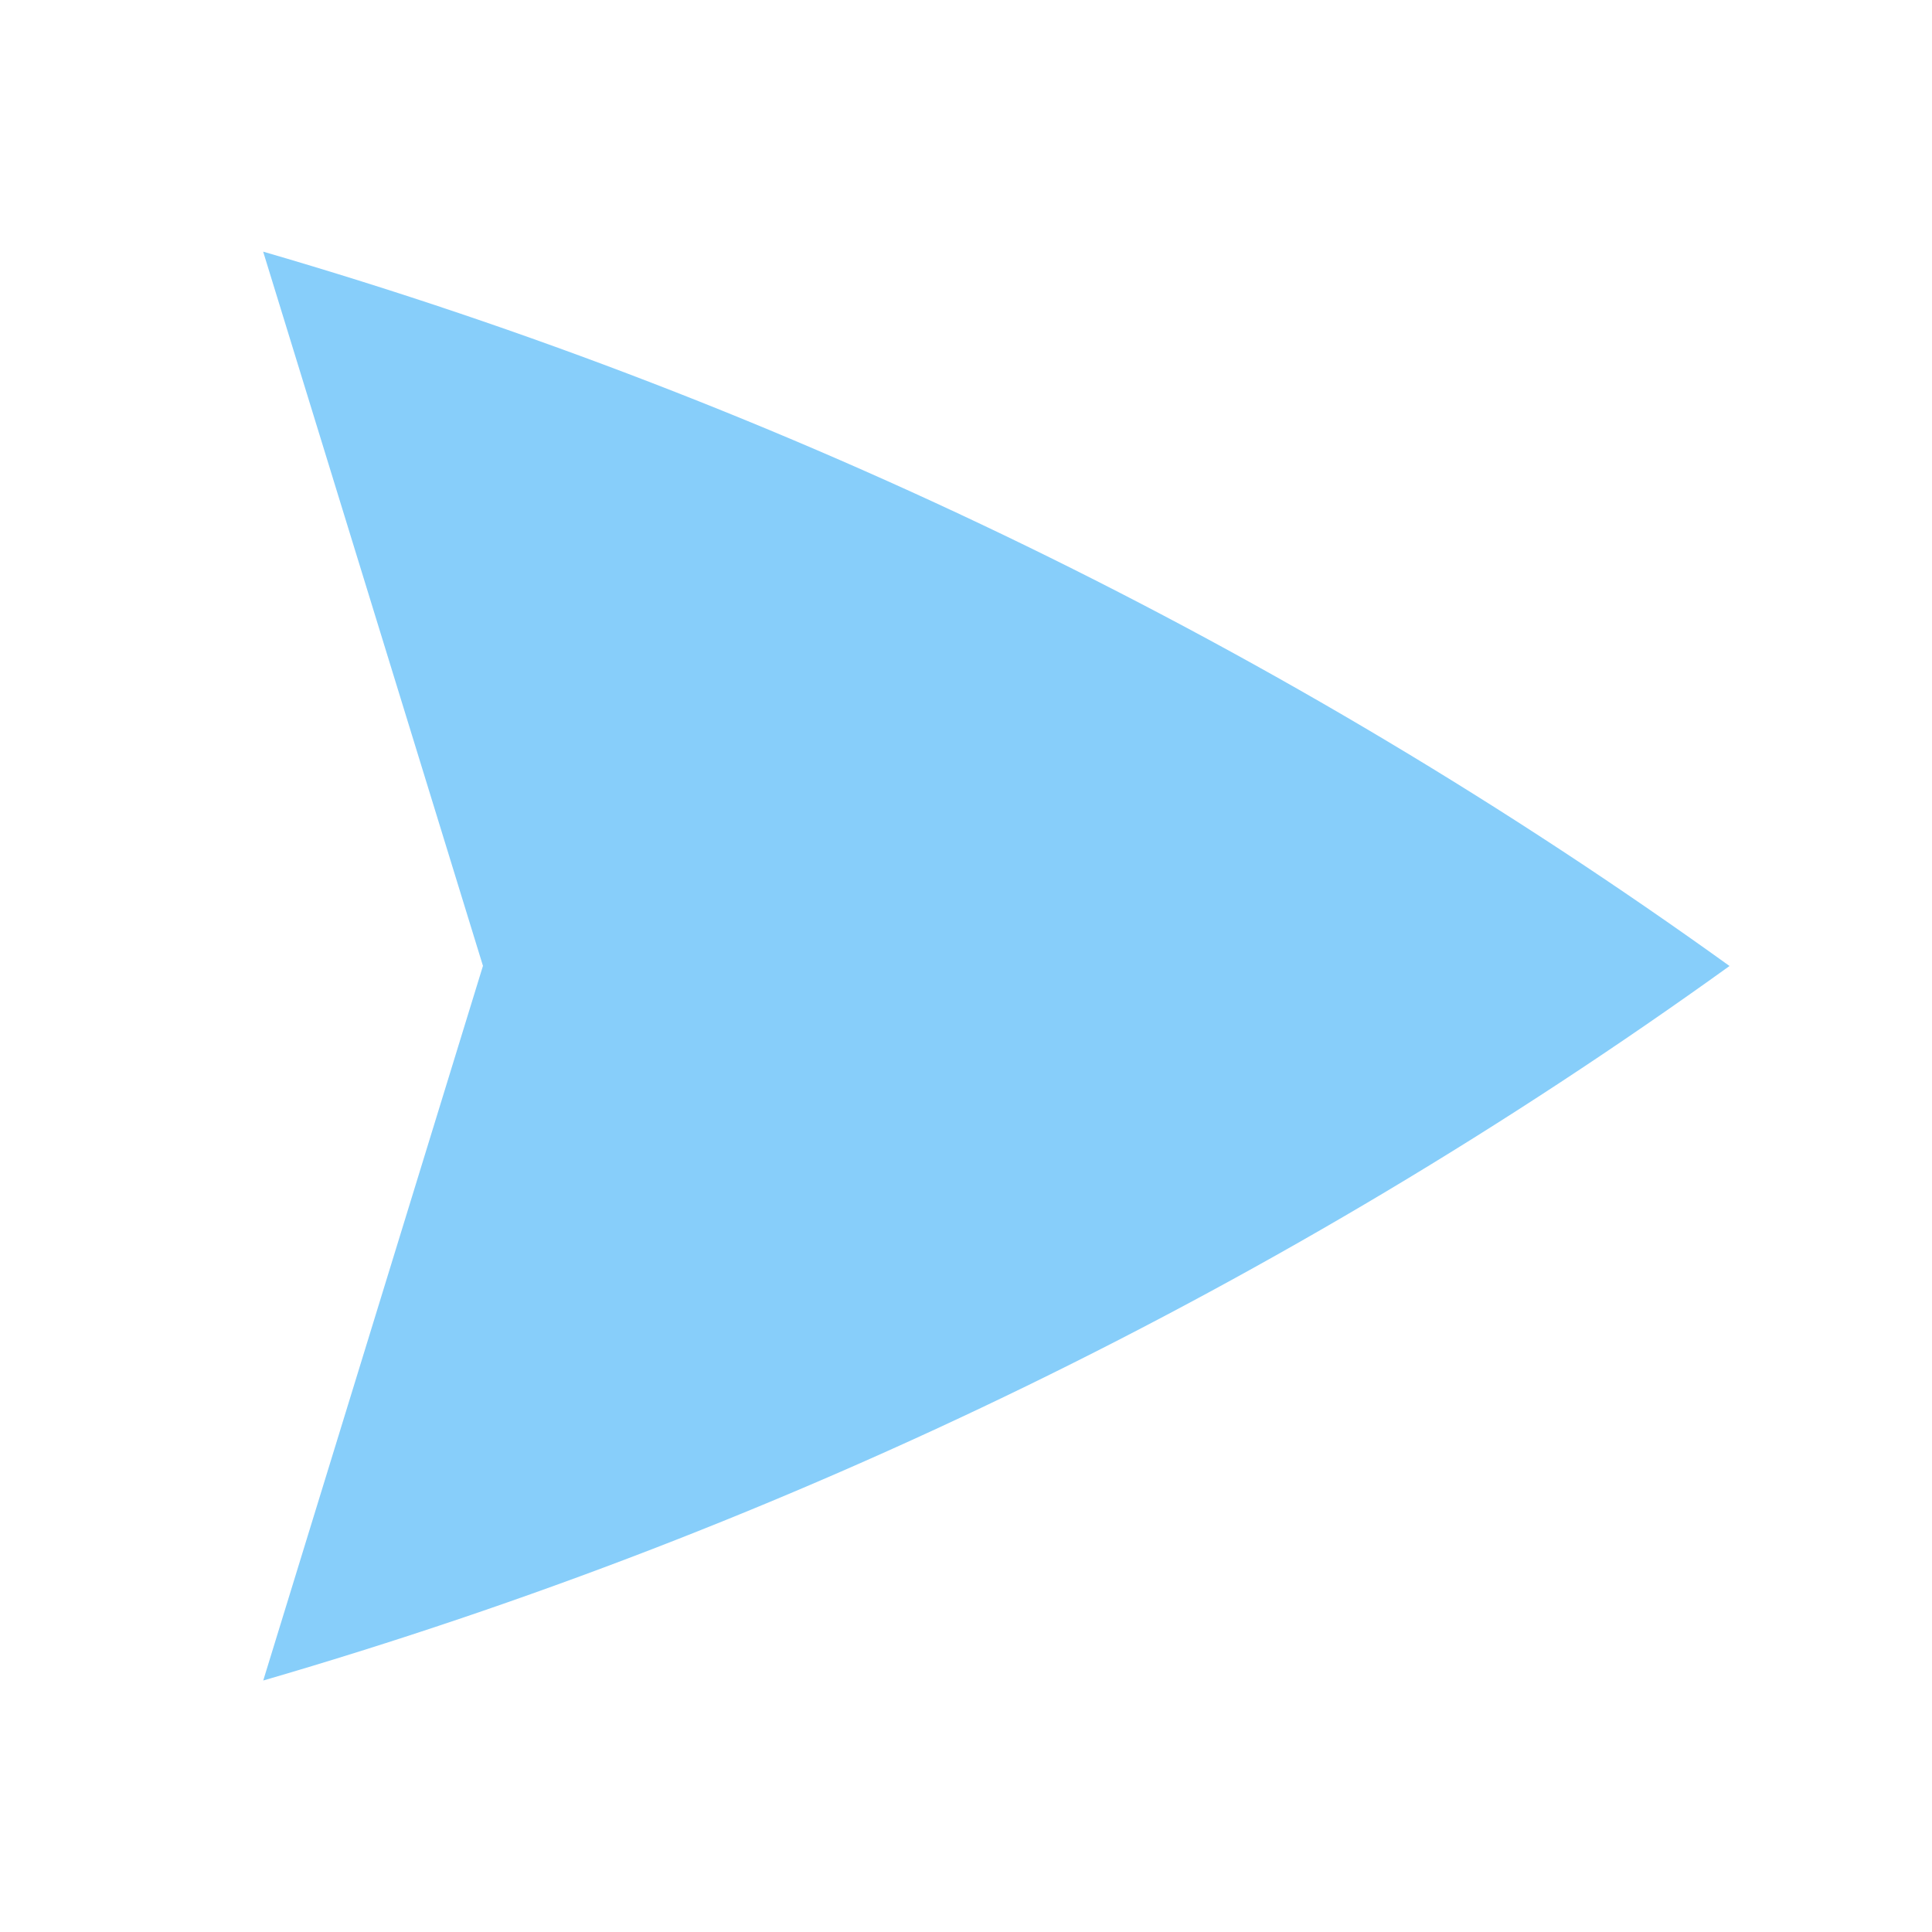
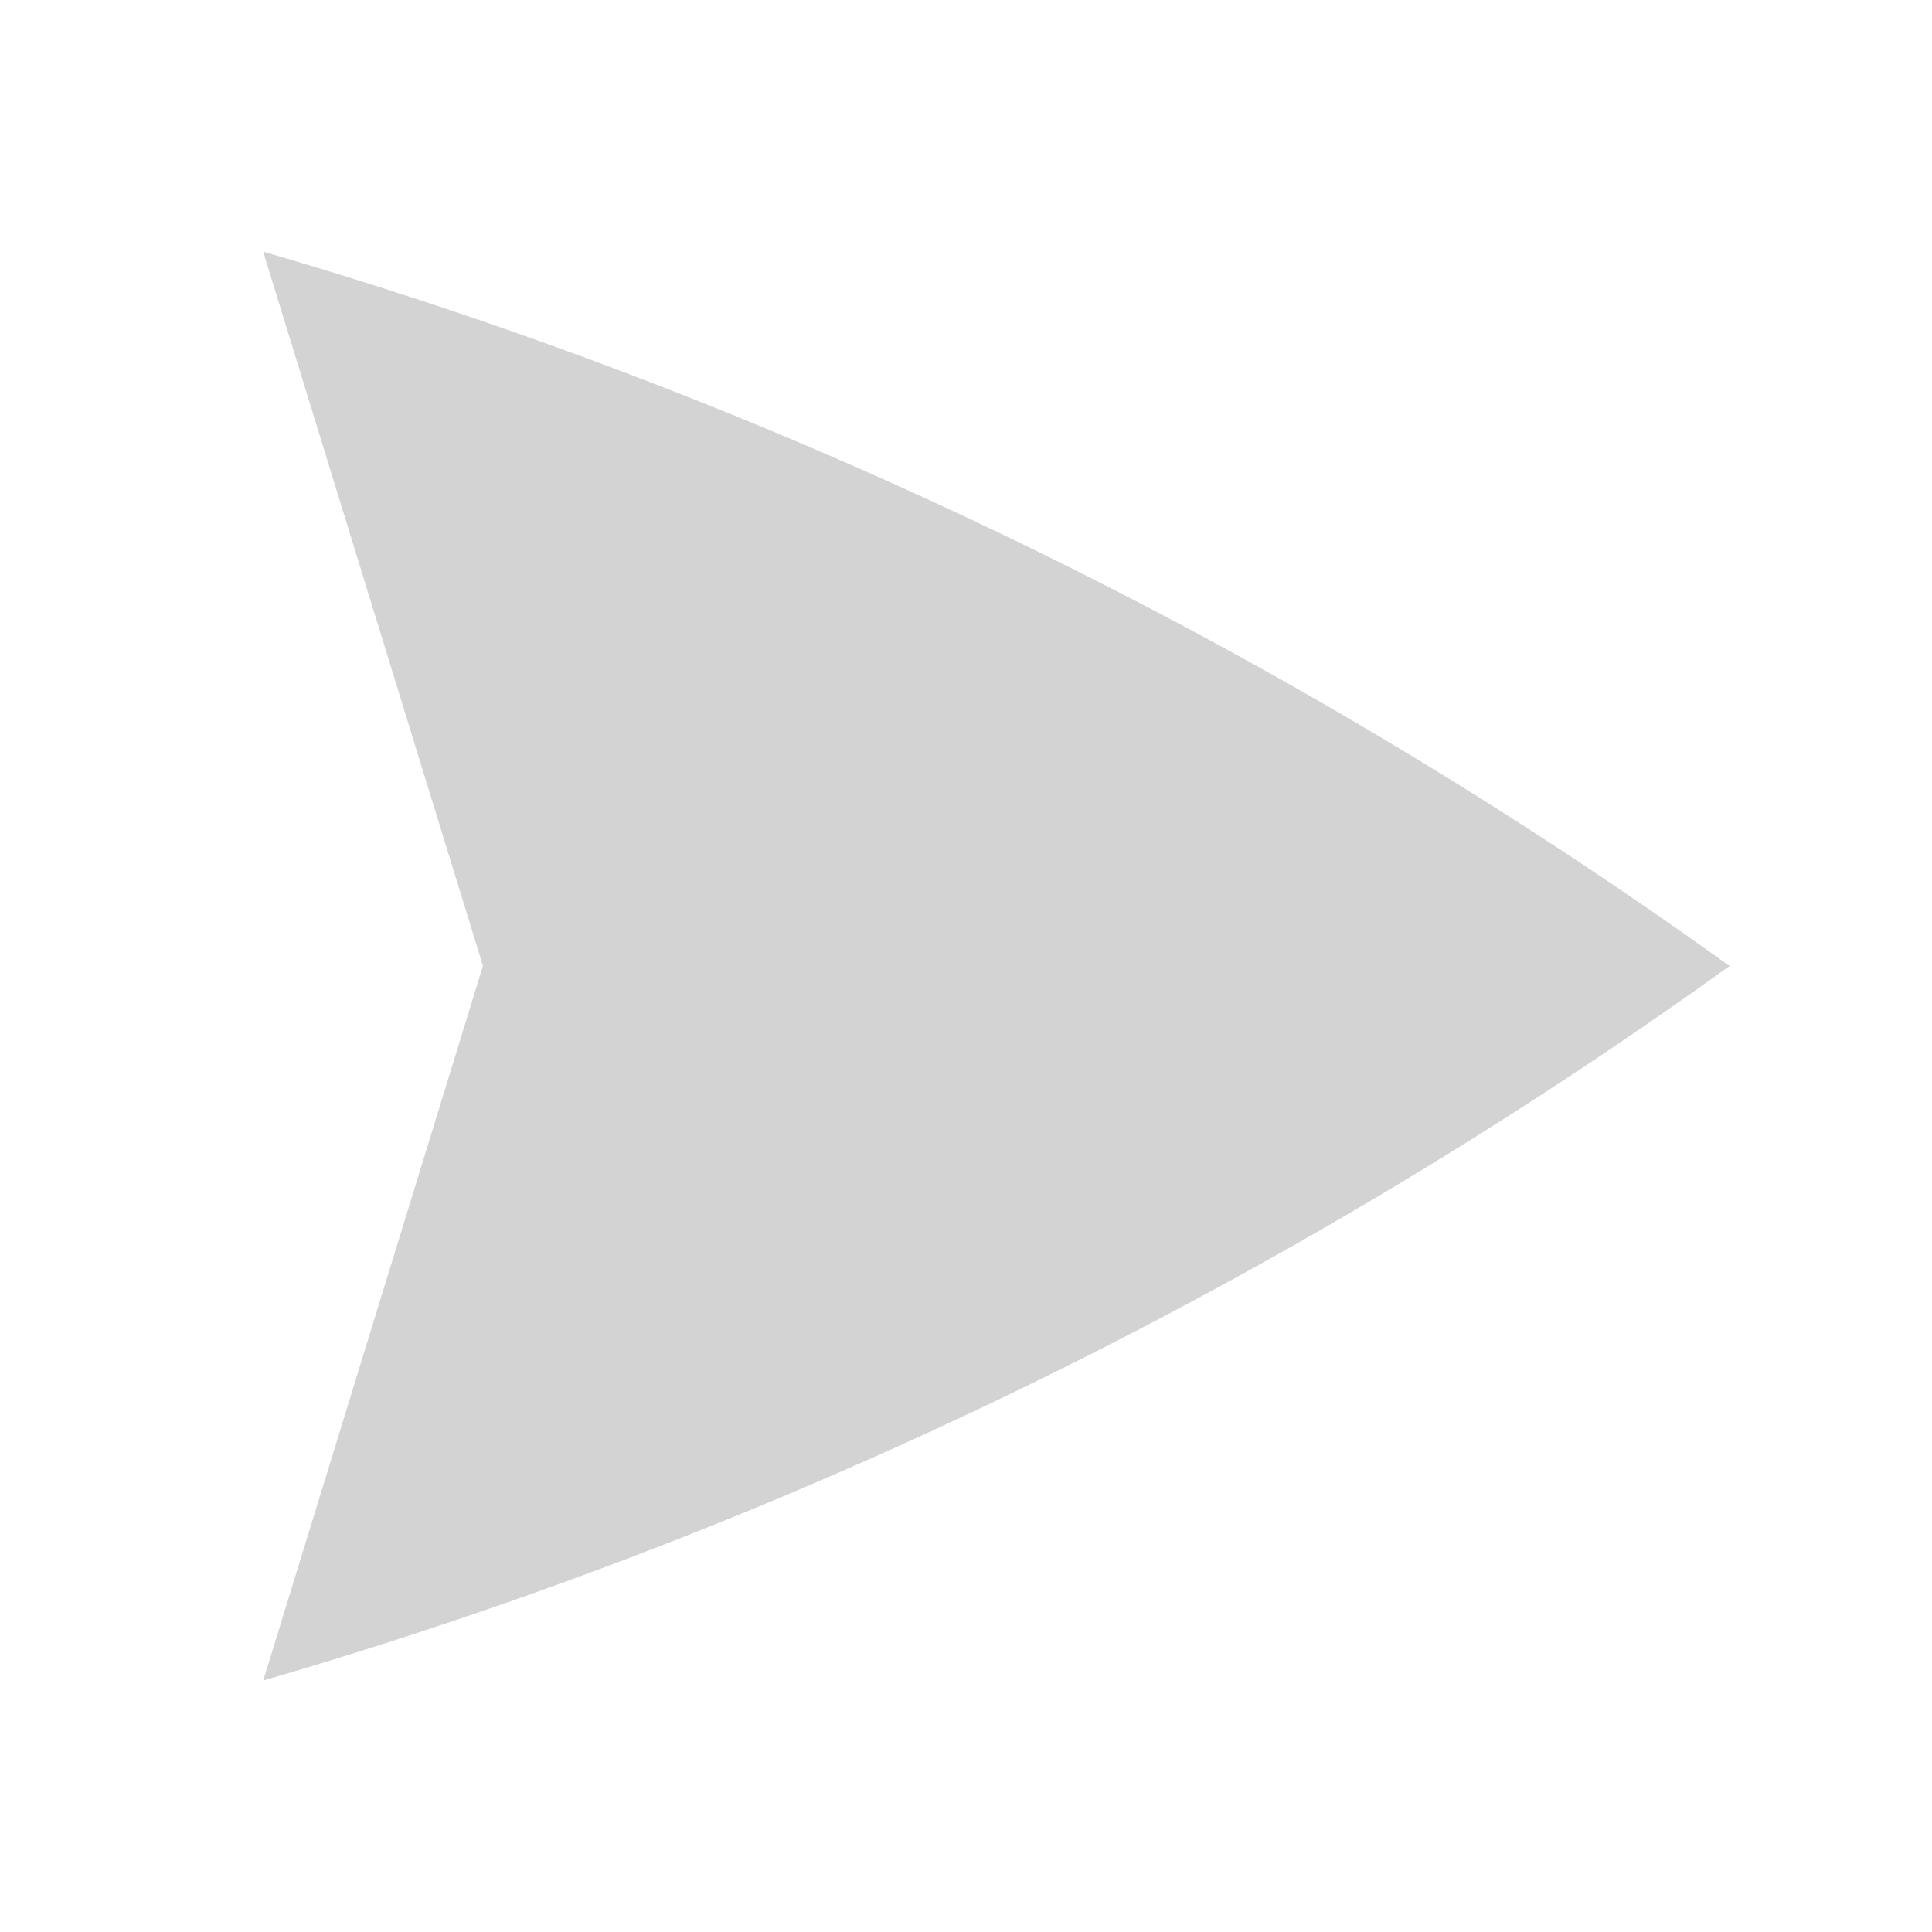
- <svg xmlns="http://www.w3.org/2000/svg" fill="lightskyblue" viewBox="0 0 24 24" stroke-width="0" stroke="currentColor" class="w-6 h-6">
+ <svg xmlns="http://www.w3.org/2000/svg" fill="lightgray" viewBox="0 0 24 24" stroke-width="0" stroke="currentColor" class="w-6 h-6">
  <path stroke-linecap="round" stroke-linejoin="round" d="M6 12L3.269 3.126A59.768 59.768 0 0121.485 12 59.77 59.77 0 013.27 20.876L5.999 12zm0 0h7.5" />
</svg>
